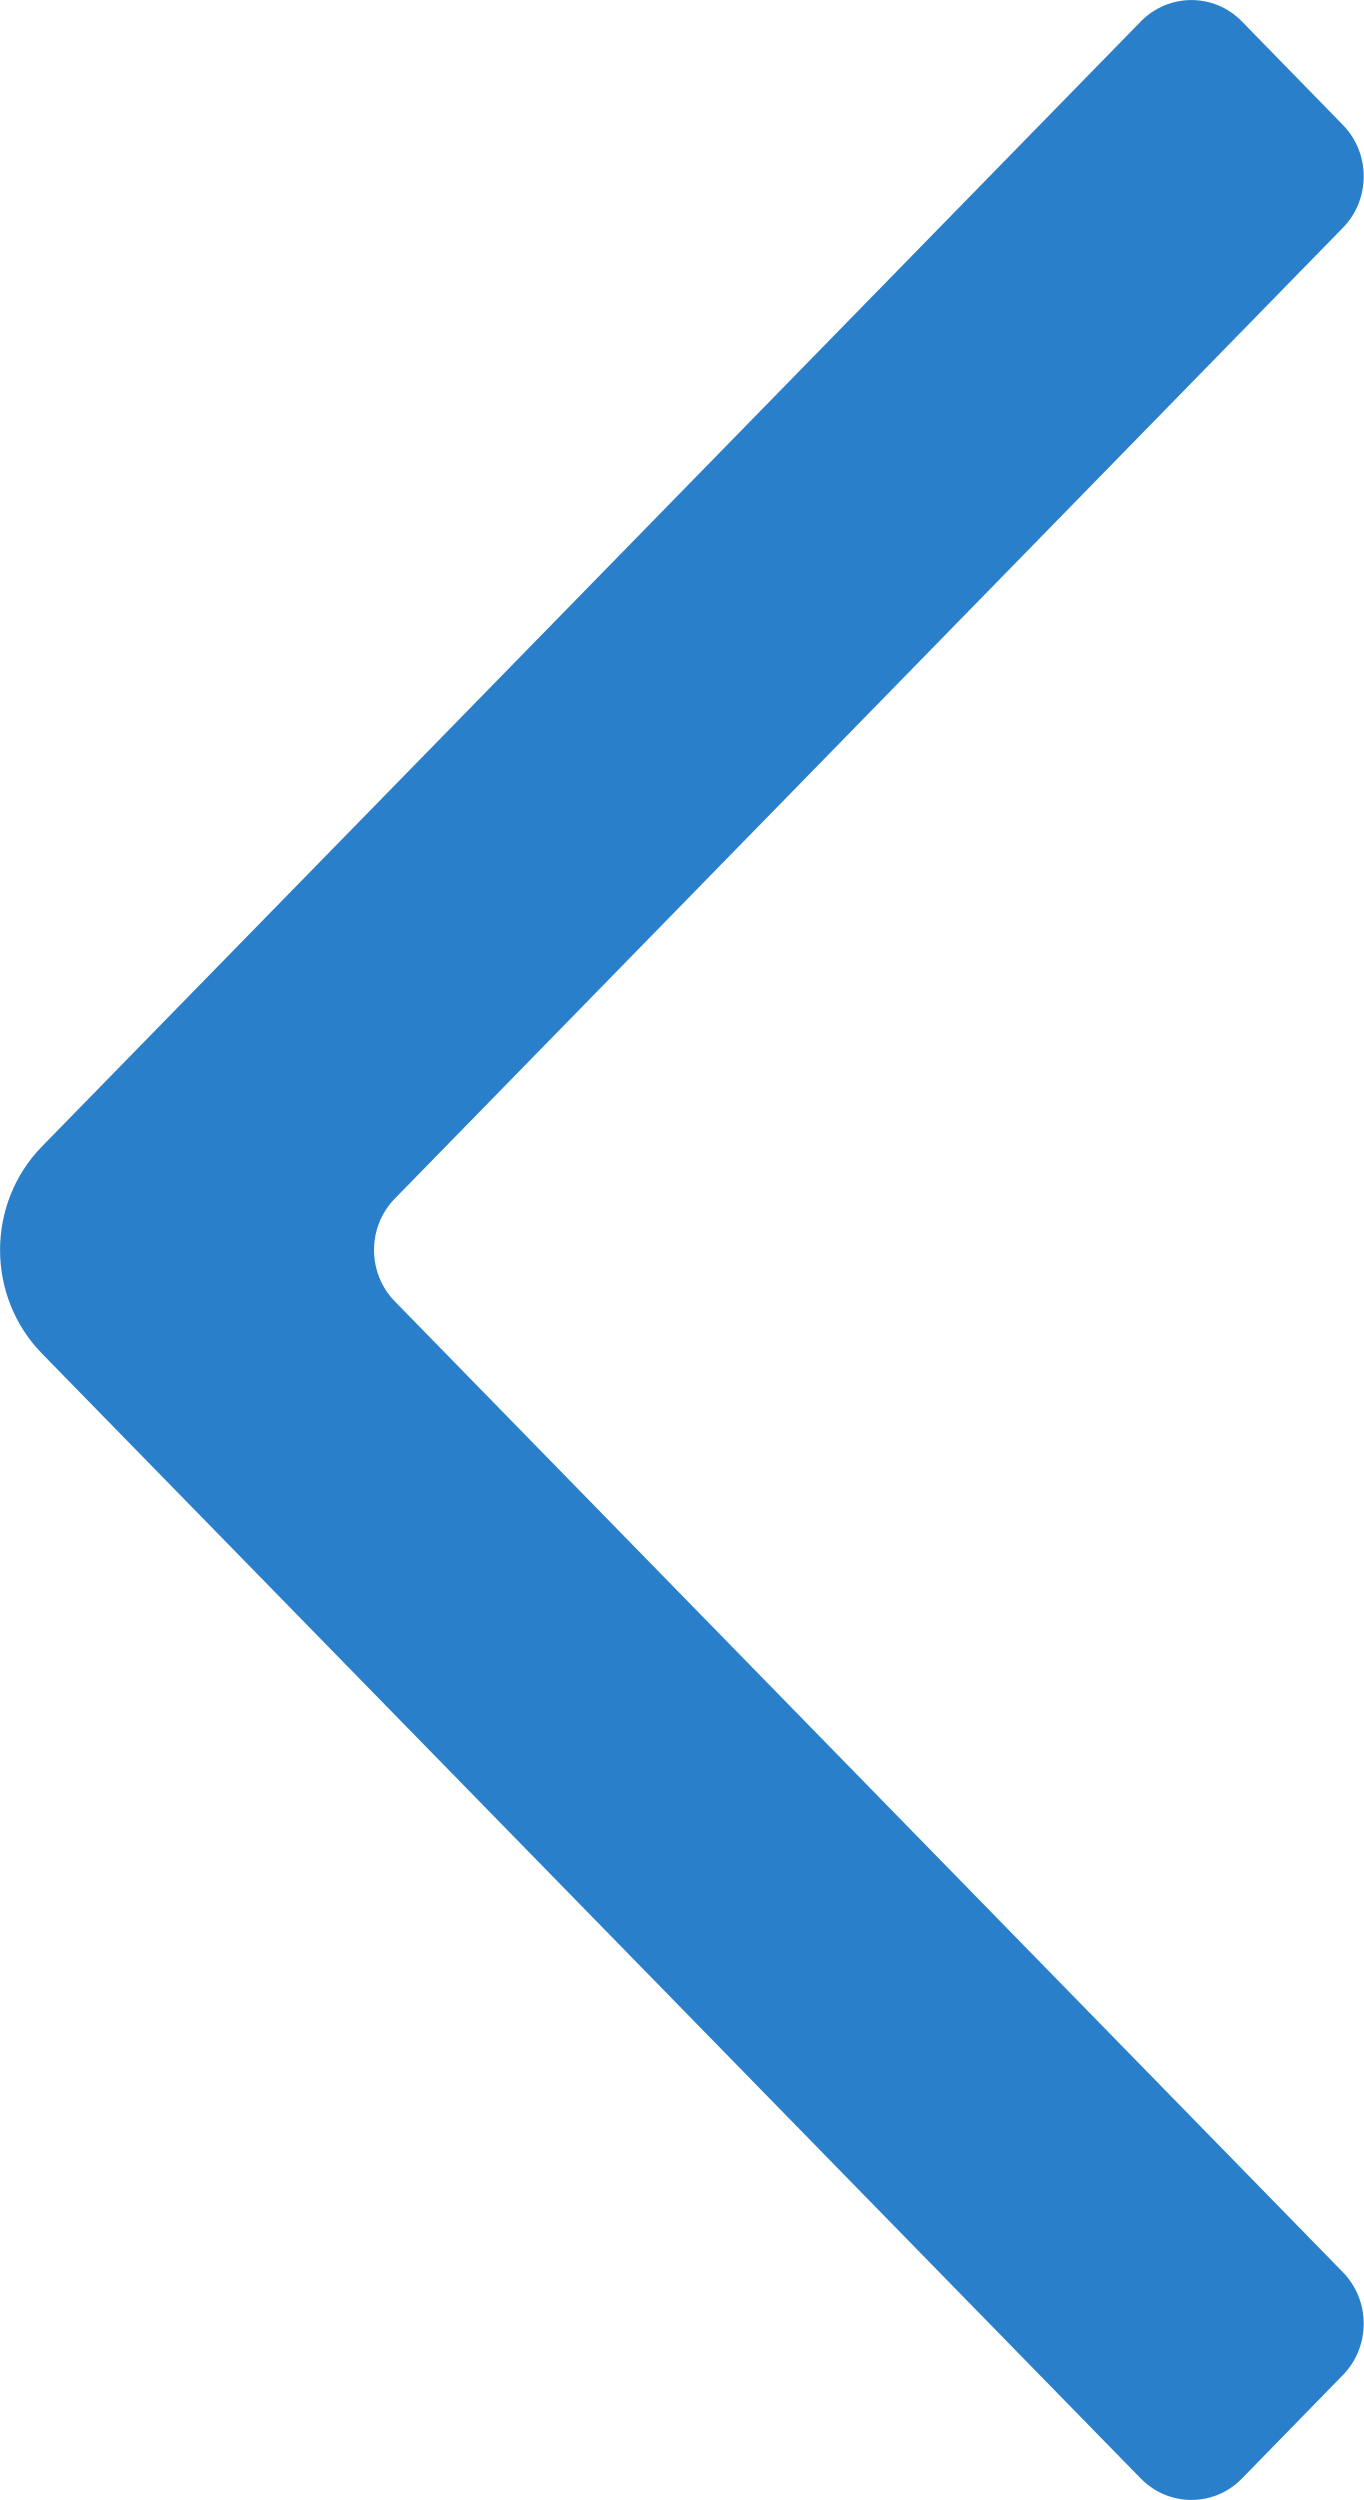
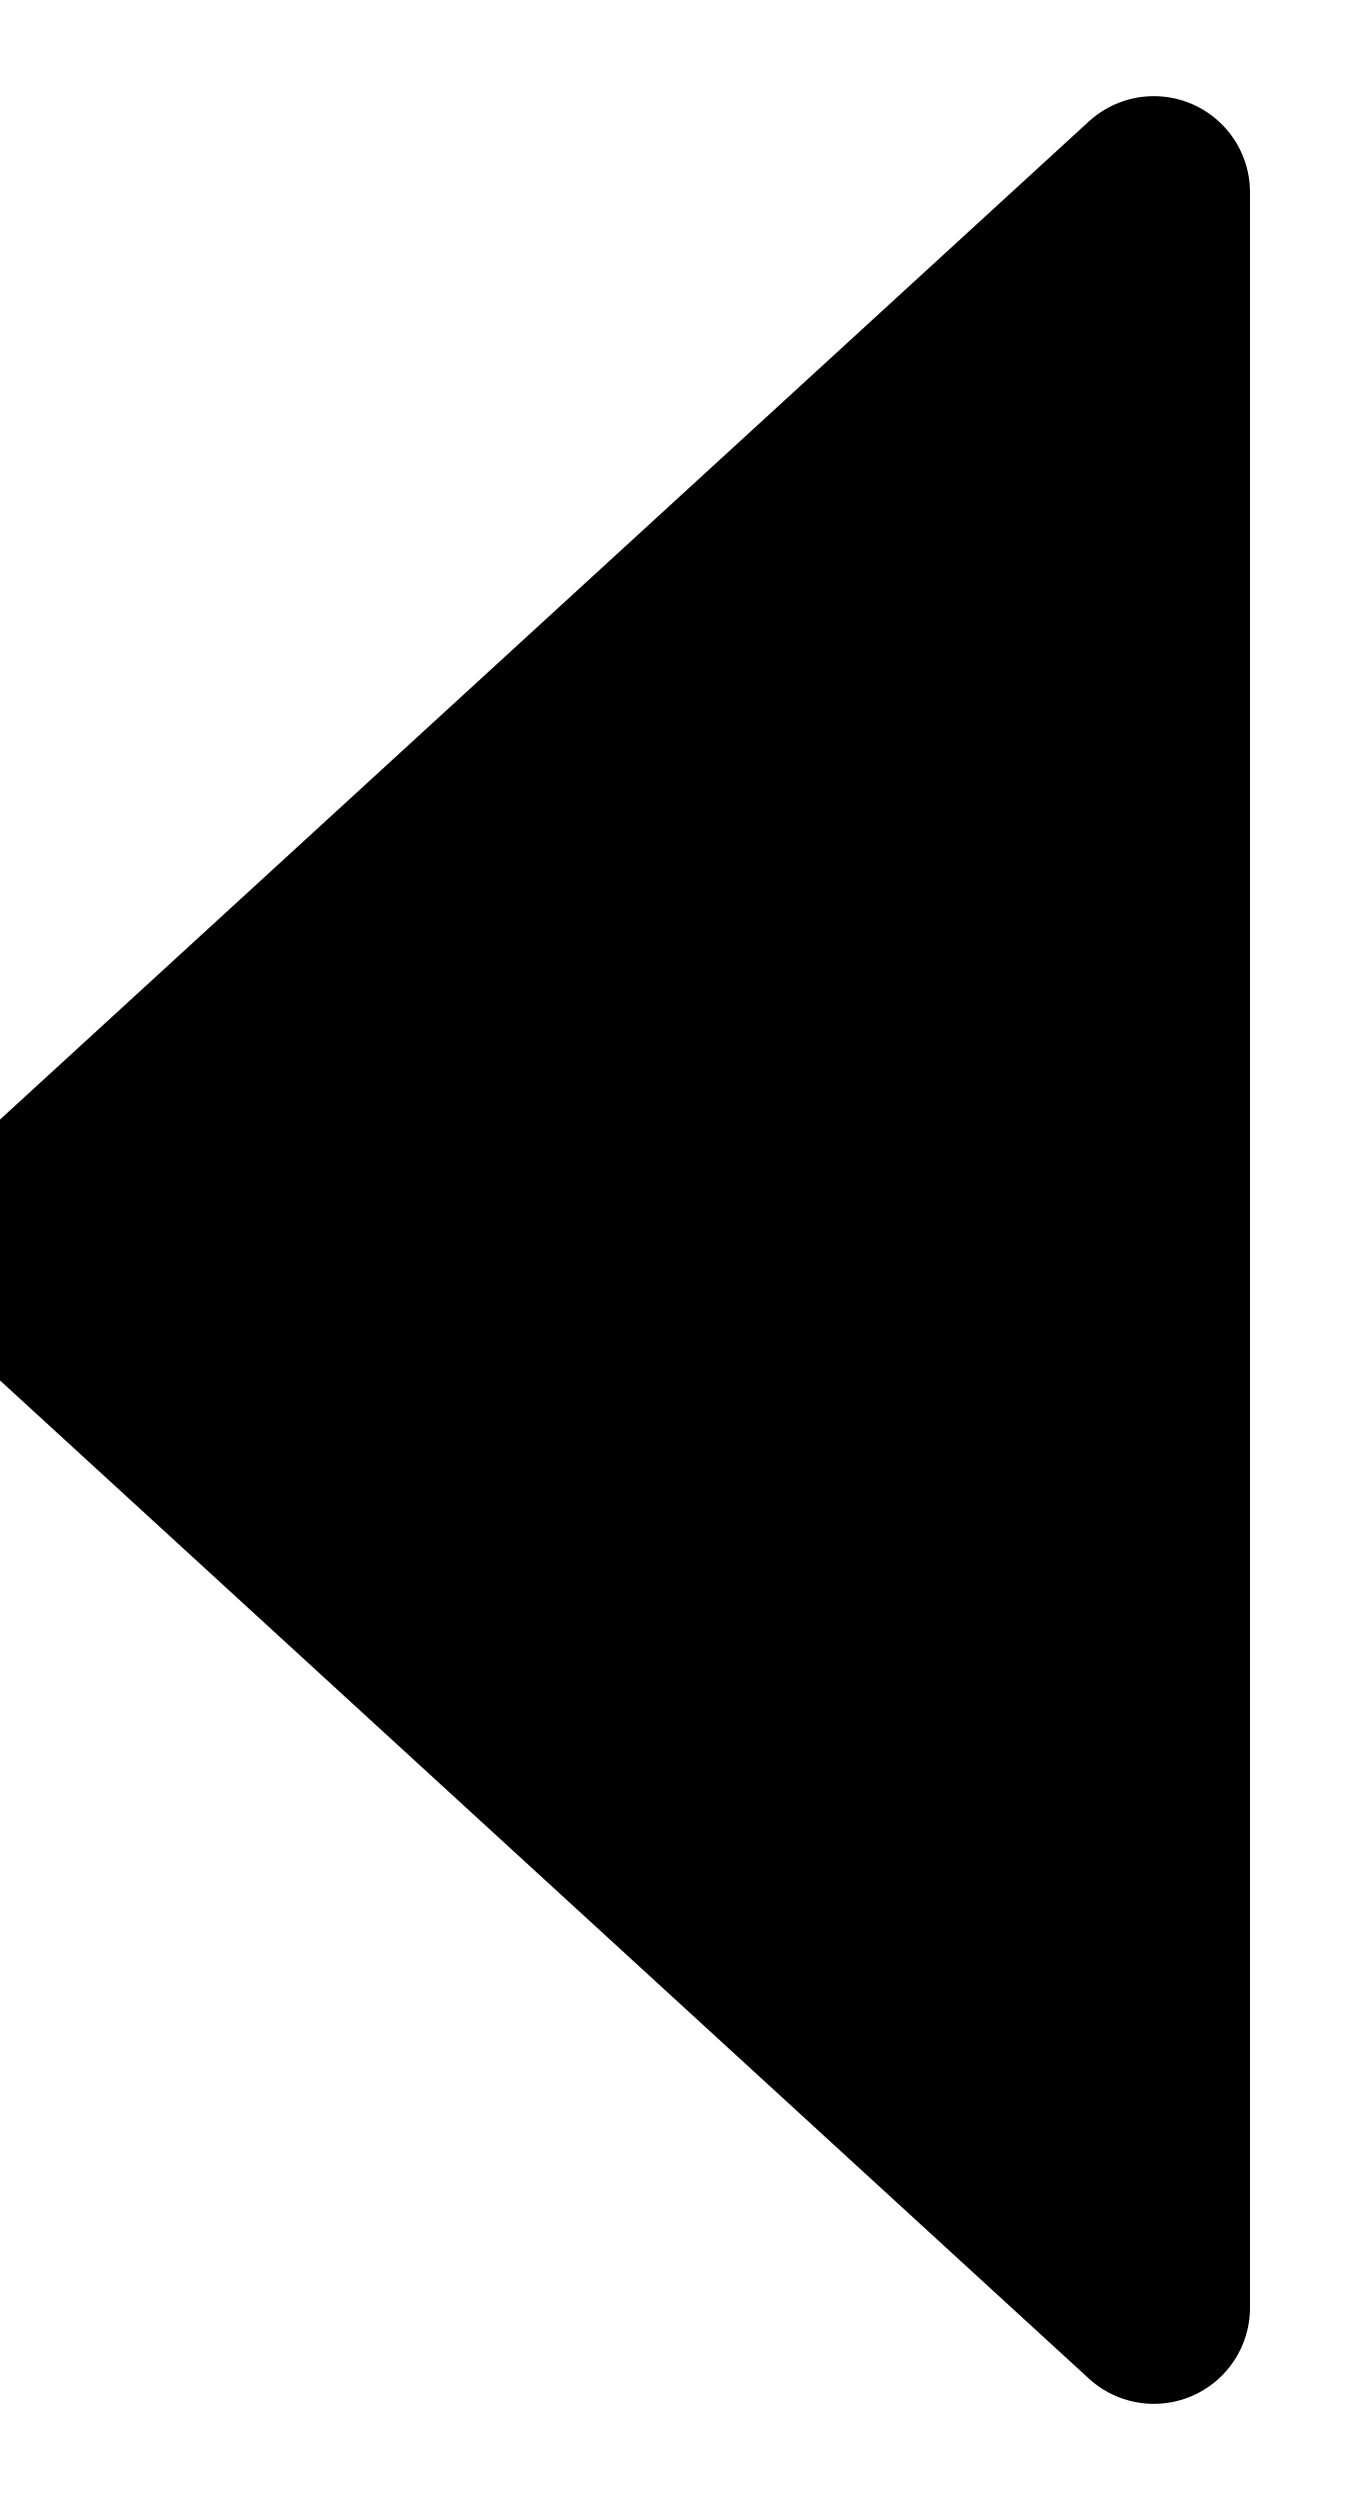
- <svg xmlns="http://www.w3.org/2000/svg" width="6px" height="11px" viewBox="0 0 6 11" version="1.1">
-   <defs />
-   <g id="Components" stroke="none" stroke-width="1" fill="none" fill-rule="evenodd">
-     <g id="Sliders" transform="translate(-84, -345)" fill="#297FCA">
-       <g id="Sliders-#1">
-         <g id="Arrow" transform="translate(69, 332)">
-           <path d="M20.02,23.906 L15.184,18.955 C14.939,18.703 14.939,18.297 15.184,18.045 L20.02,13.094 C20.143,12.969 20.342,12.969 20.464,13.094 L20.908,13.549 C21.031,13.674 21.031,13.878 20.908,14.003 L16.738,18.273 C16.615,18.398 16.615,18.602 16.738,18.727 L20.908,22.997 C21.031,23.122 21.031,23.326 20.908,23.451 L20.464,23.906 C20.342,24.031 20.143,24.031 20.02,23.906" id="Icon" />
-         </g>
-       </g>
+ <svg xmlns="http://www.w3.org/2000/svg" width="7px" height="13px" viewBox="0 0 7 13" version="1.1">
+   <g id="Page-1" stroke="none" stroke-width="1" fill="none" fill-rule="evenodd" stroke-linejoin="round">
+     <g id="Artboard" transform="translate(-55, -53)" fill="#000000" stroke="#000000">
+       <polygon id="arrow-xs-left" transform="translate(58, 59.5) rotate(-90) translate(-58, -59.5) " points="58 56.5 63.5 62.5 52.5 62.5" />
    </g>
  </g>
</svg>
